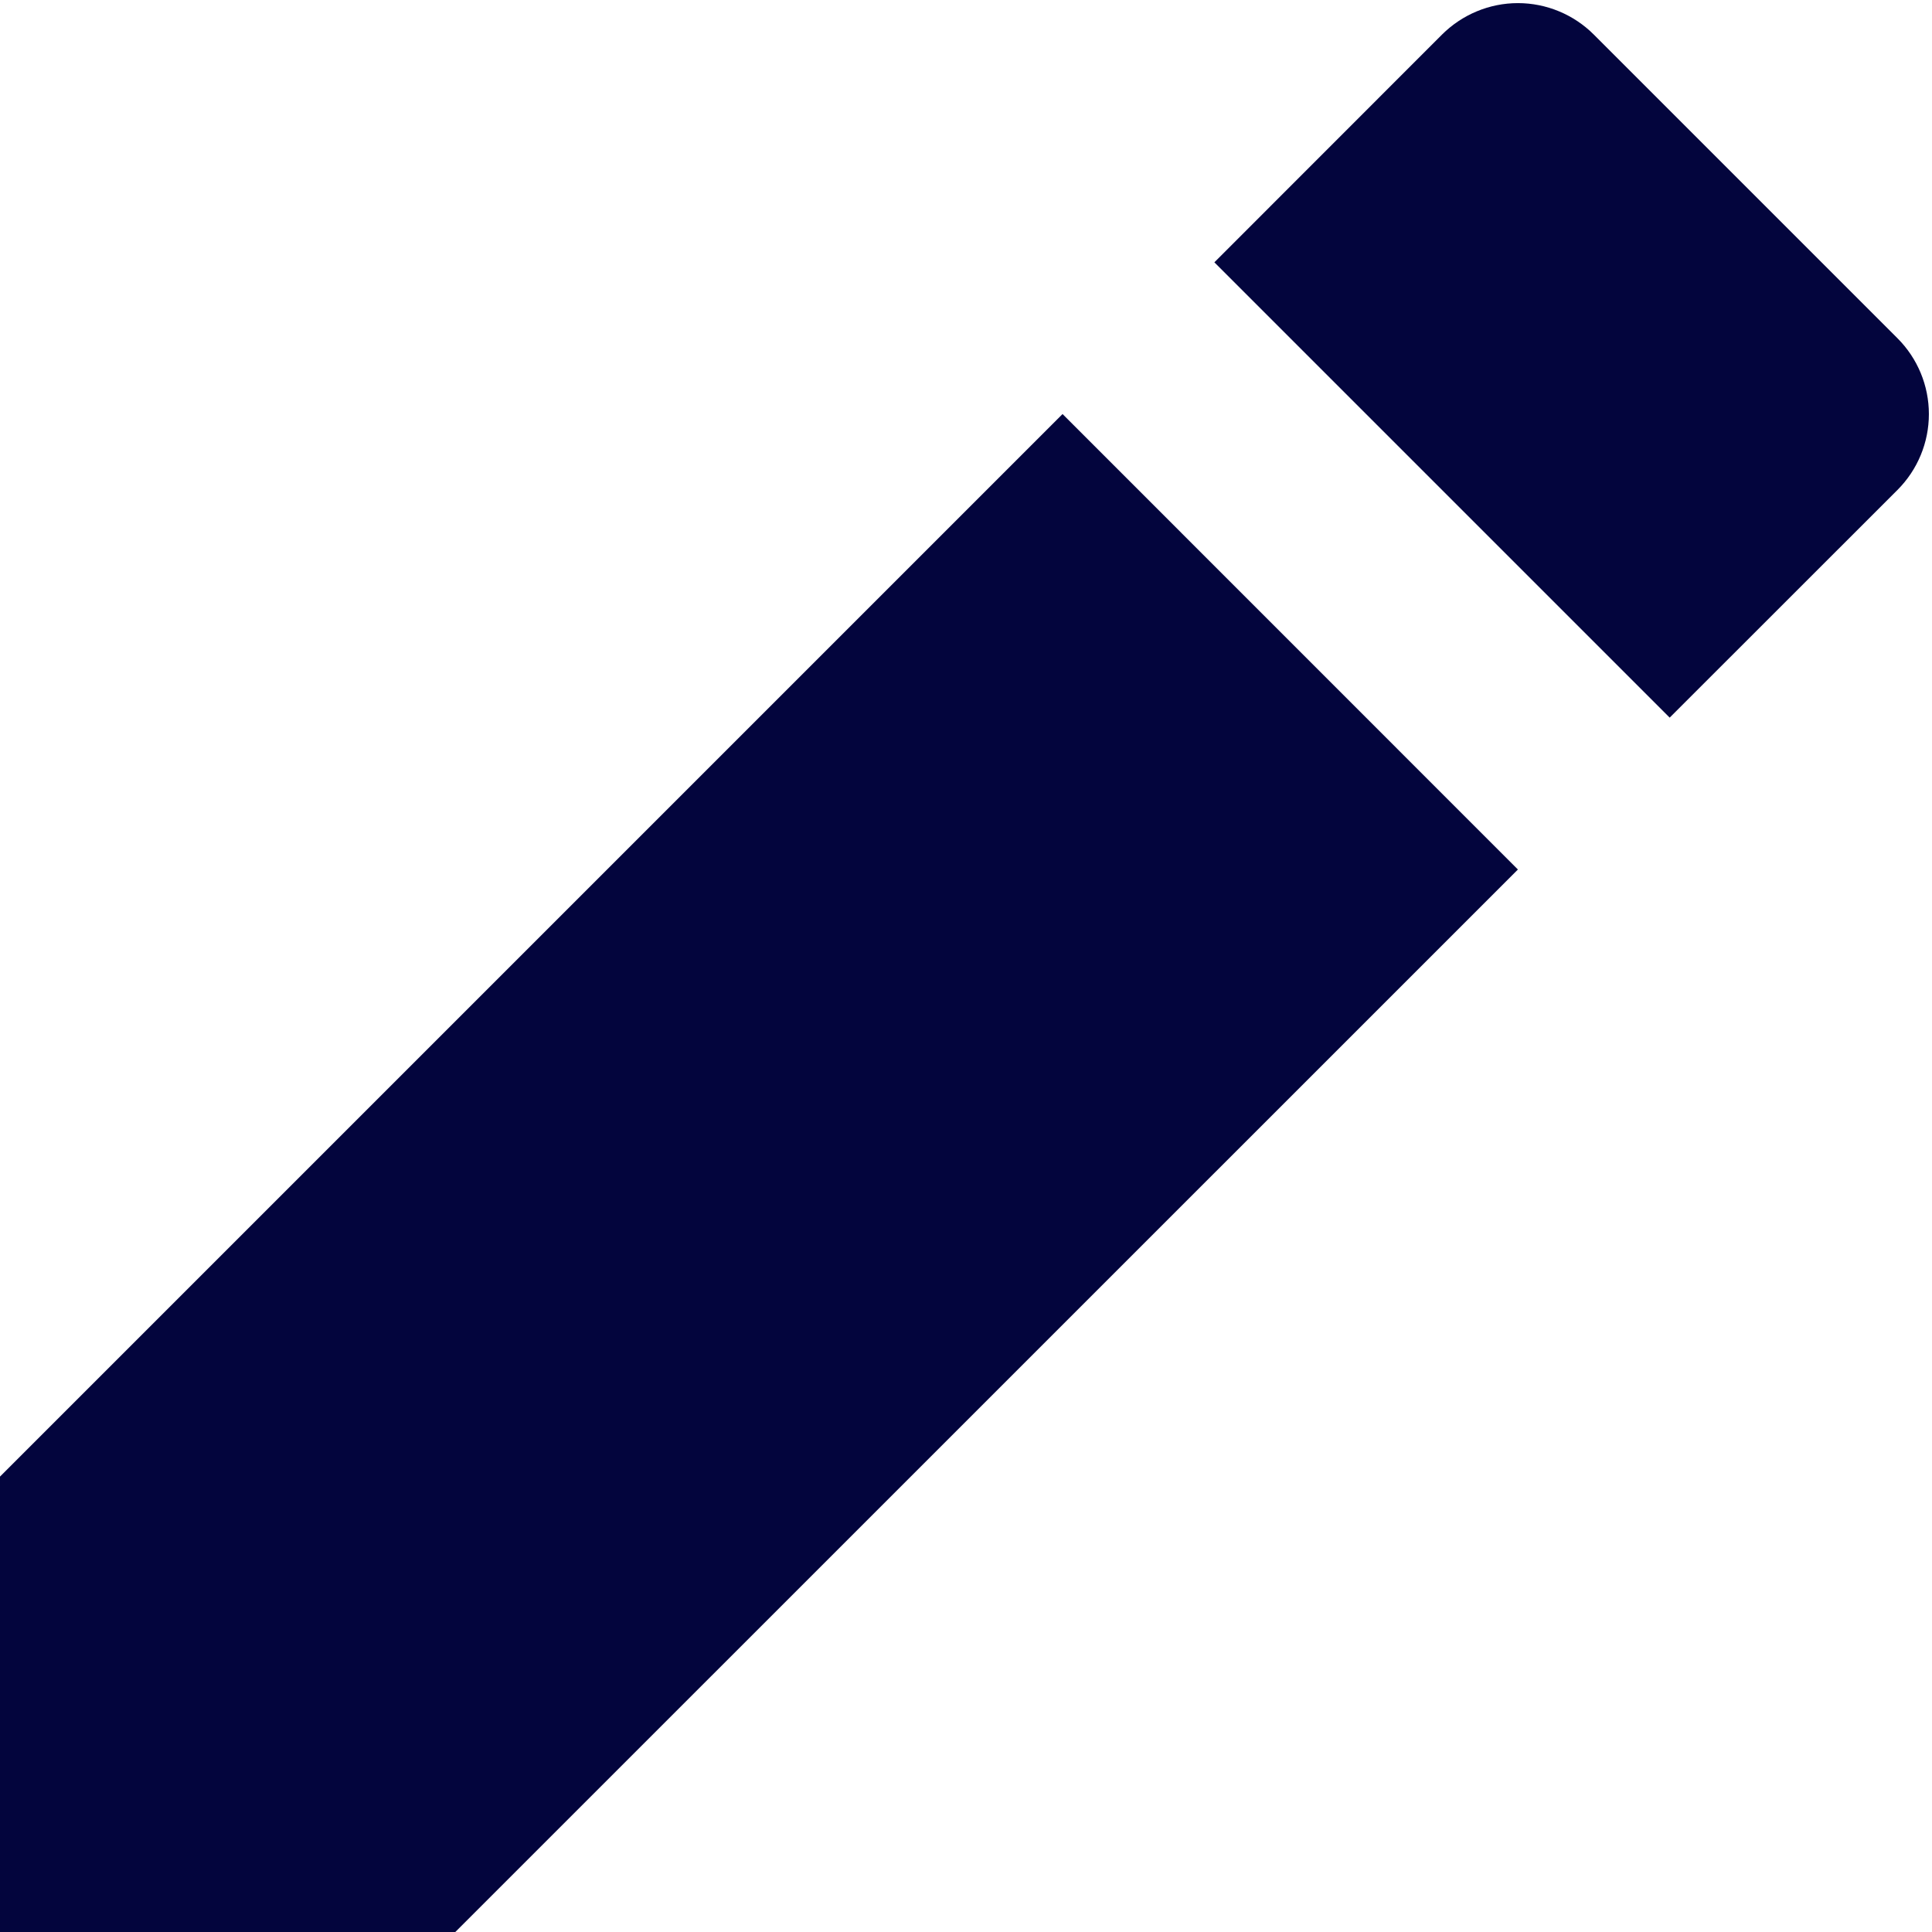
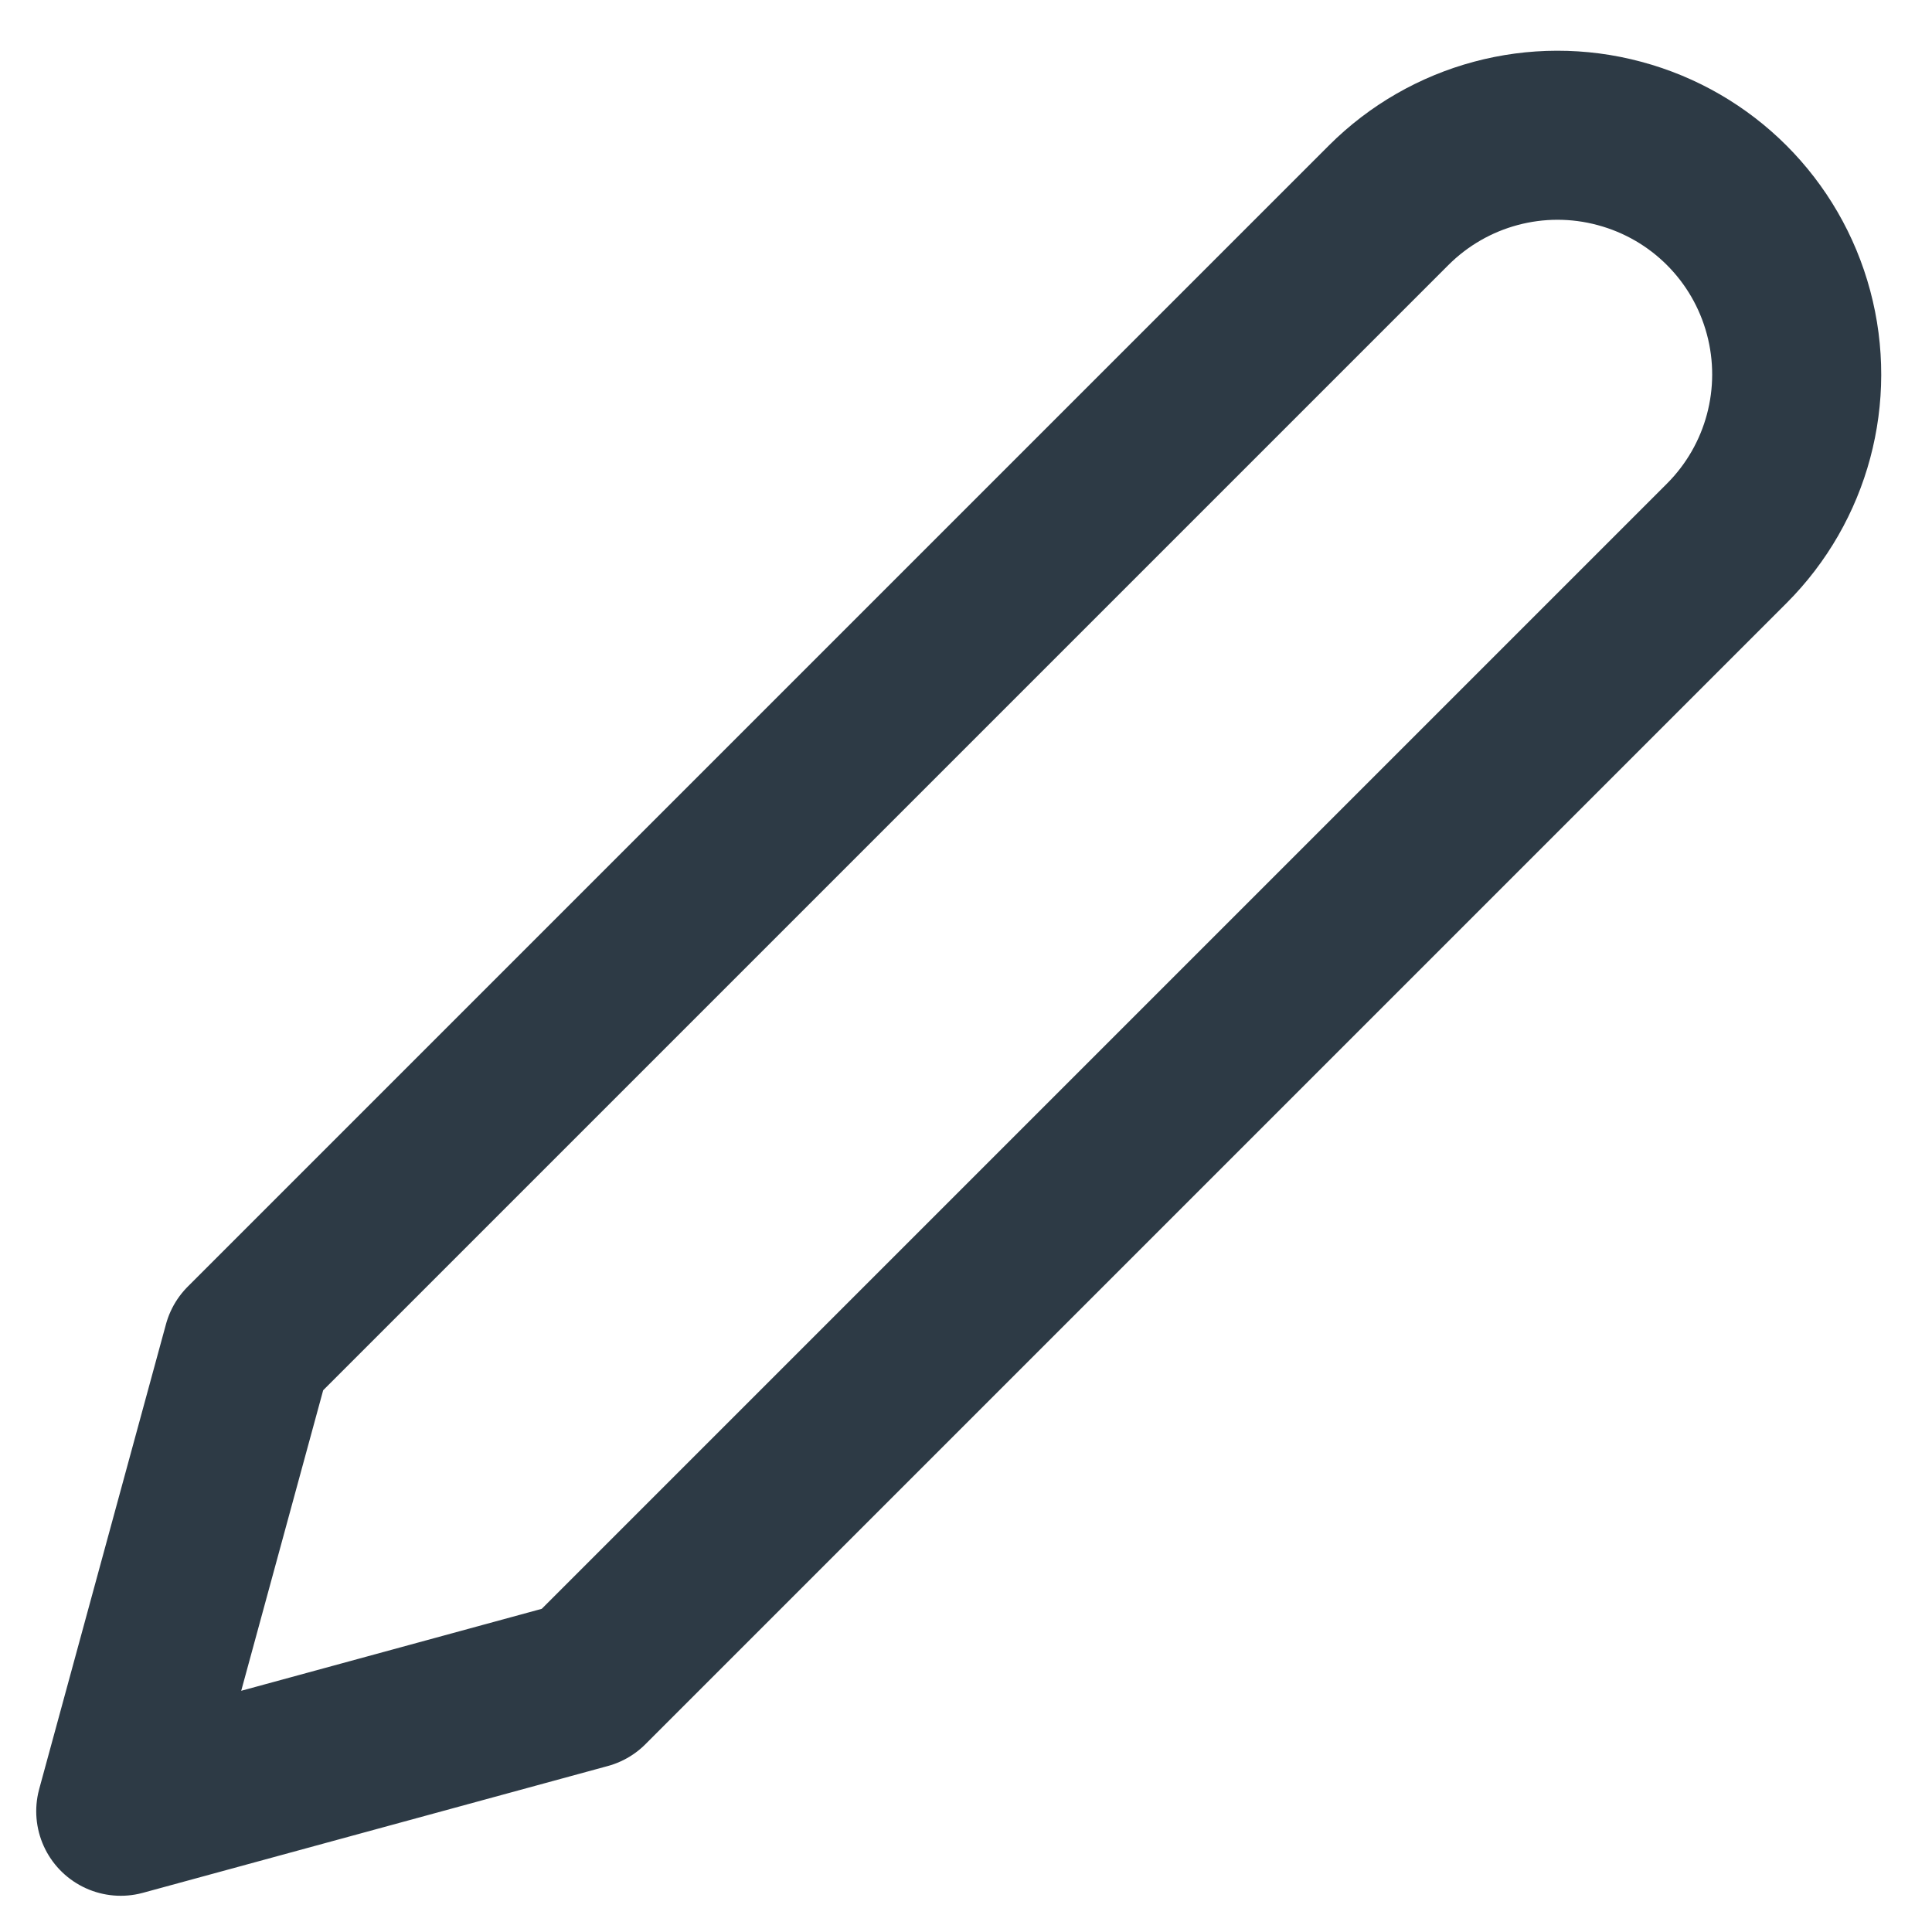
- <svg xmlns="http://www.w3.org/2000/svg" width="18" height="18" viewBox="0 0 18 18" fill="none">
-   <path d="M9.9 3.858L14.142 8.101L4.242 18H0V13.757L9.9 3.857V3.858ZM11.314 2.444L13.435 0.322C13.623 0.135 13.877 0.029 14.142 0.029C14.407 0.029 14.662 0.135 14.849 0.322L17.678 3.151C17.866 3.339 17.971 3.593 17.971 3.858C17.971 4.123 17.866 4.377 17.678 4.565L15.556 6.686L11.314 2.444Z" fill="#03053D" />
+ <svg xmlns="http://www.w3.org/2000/svg" width="16" height="16" viewBox="0 0 16 16" fill="none">
+   <path fill-rule="evenodd" clip-rule="evenodd" d="M11.5 1.7C12 1.2 12.729 1.004 13.412 1.188C14.096 1.371 14.629 1.904 14.812 2.588C14.995 3.271 14.8 4 14.3 4.5L4.85 13.95L1 15L2.05 11.15L11.5 1.7Z" stroke="#2D3A45" stroke-width="1.4" stroke-linecap="round" stroke-linejoin="round" />
</svg>
